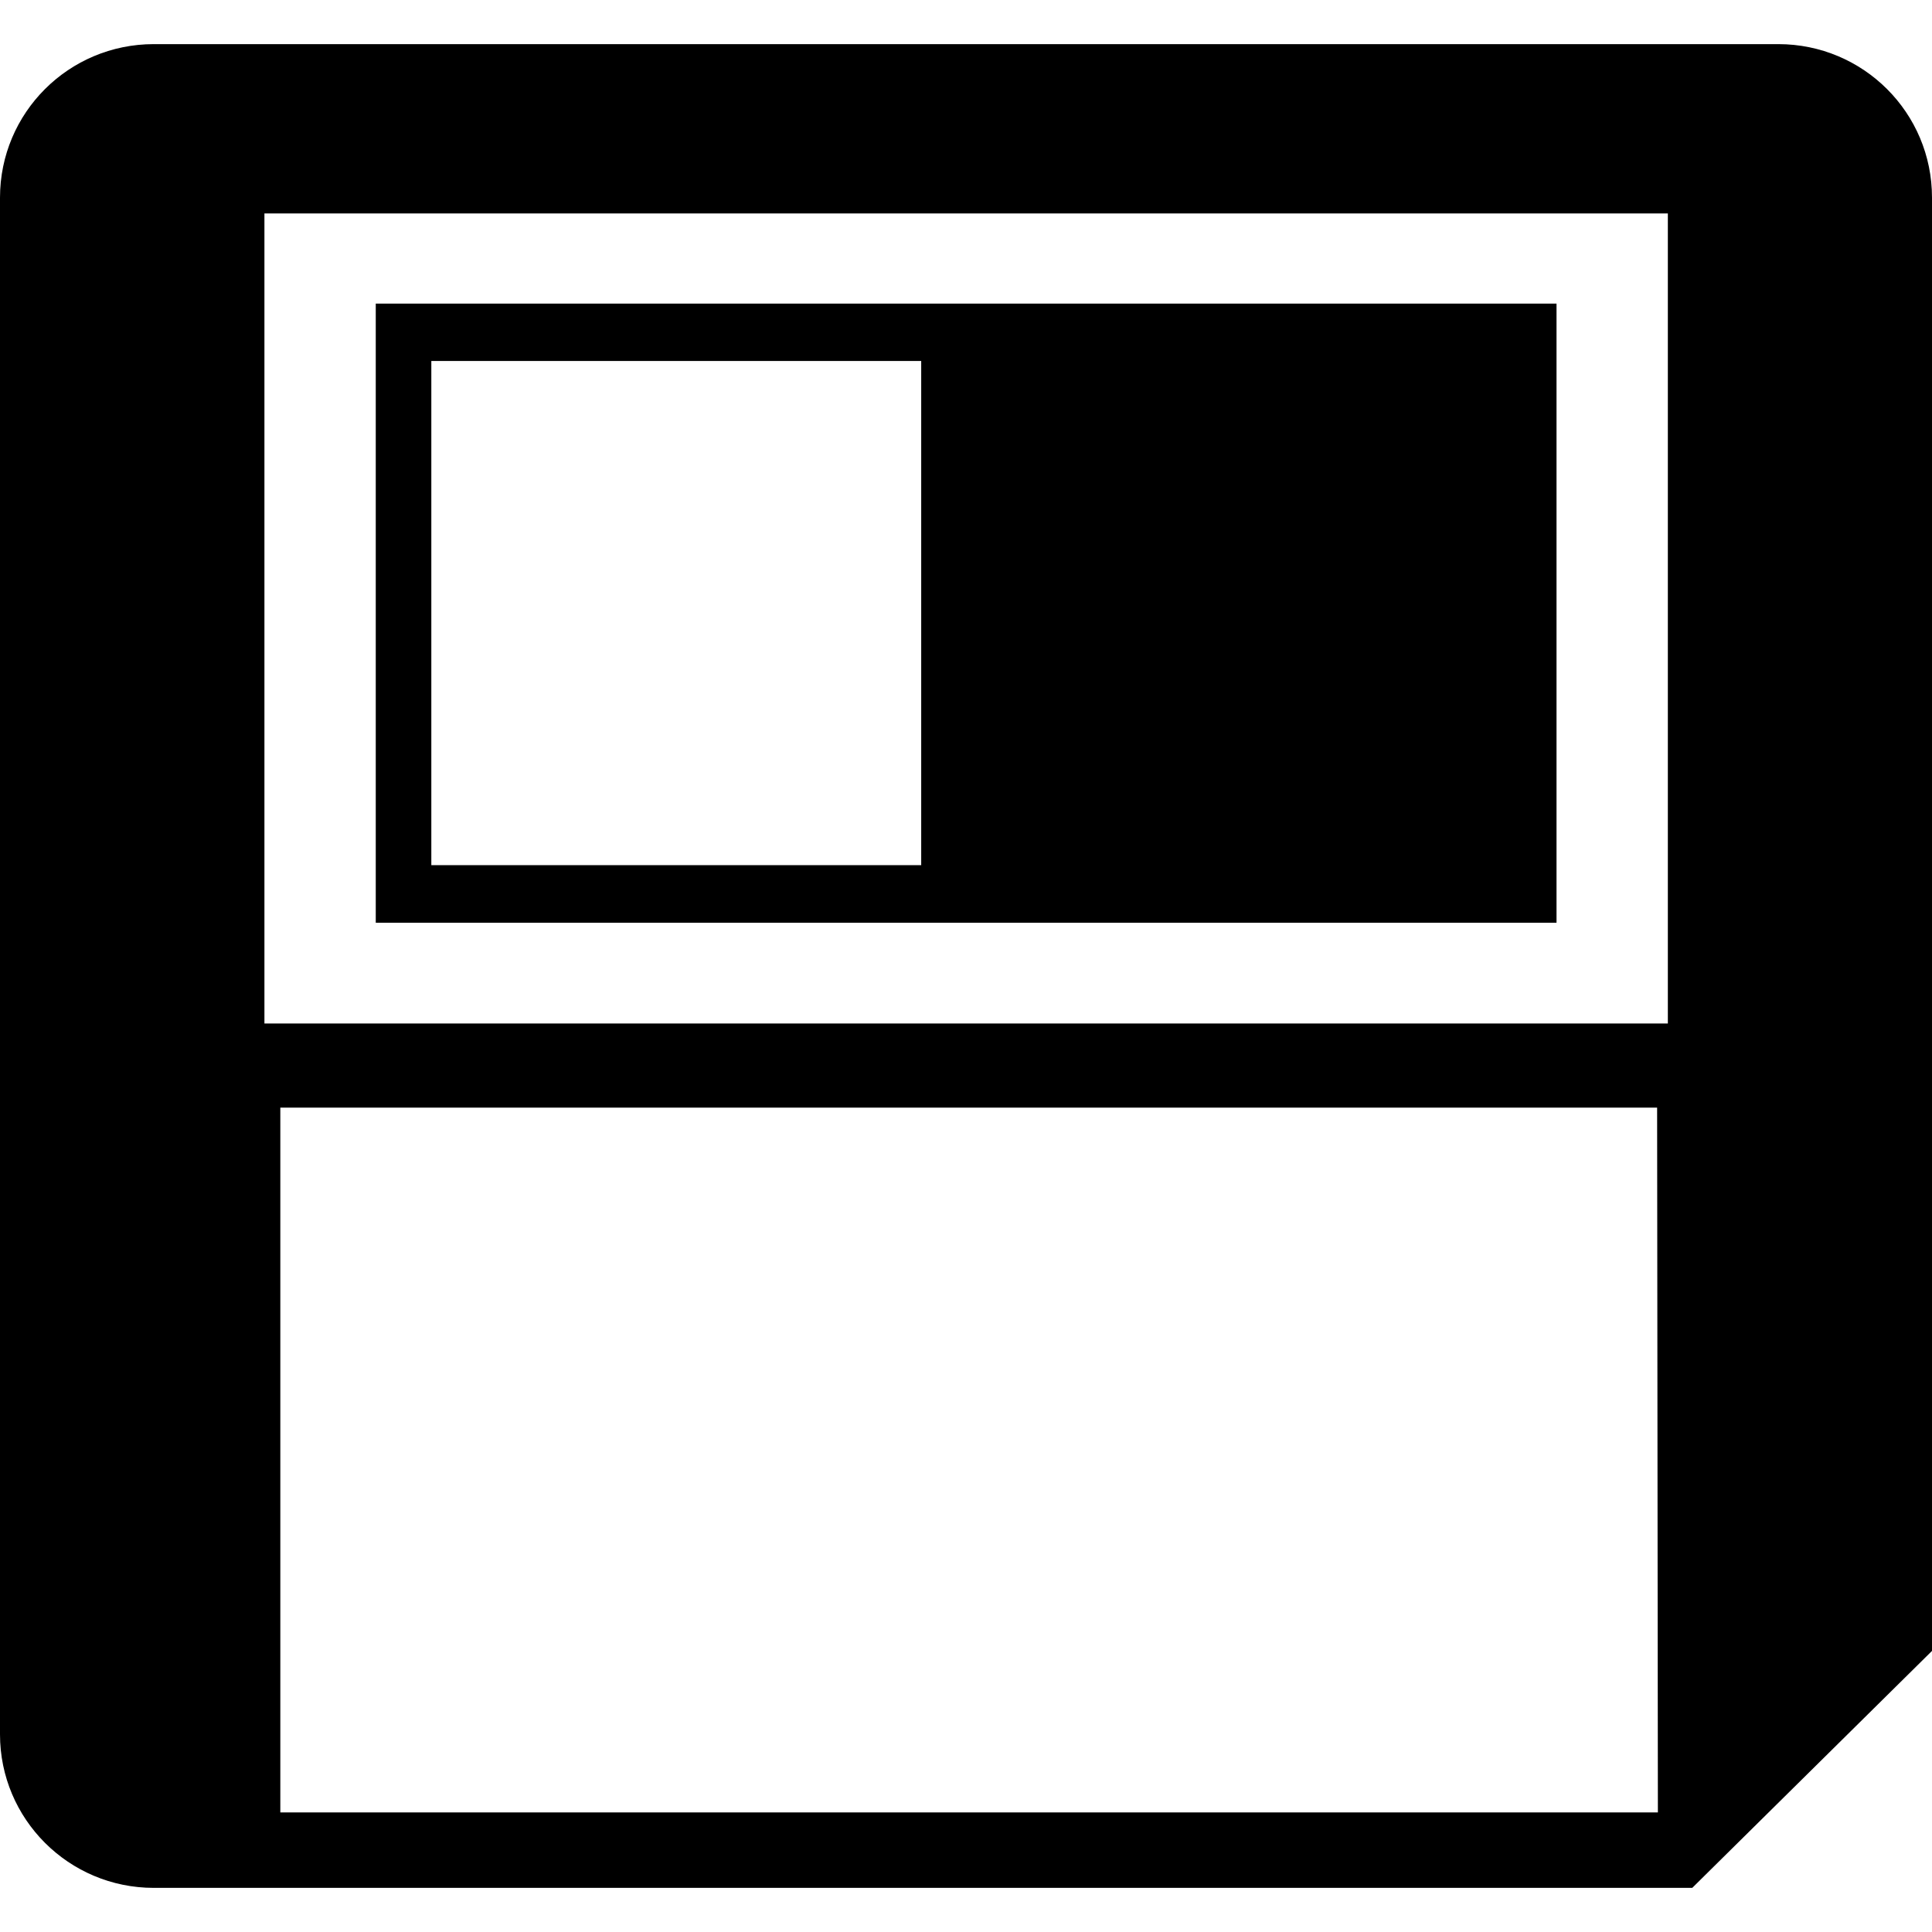
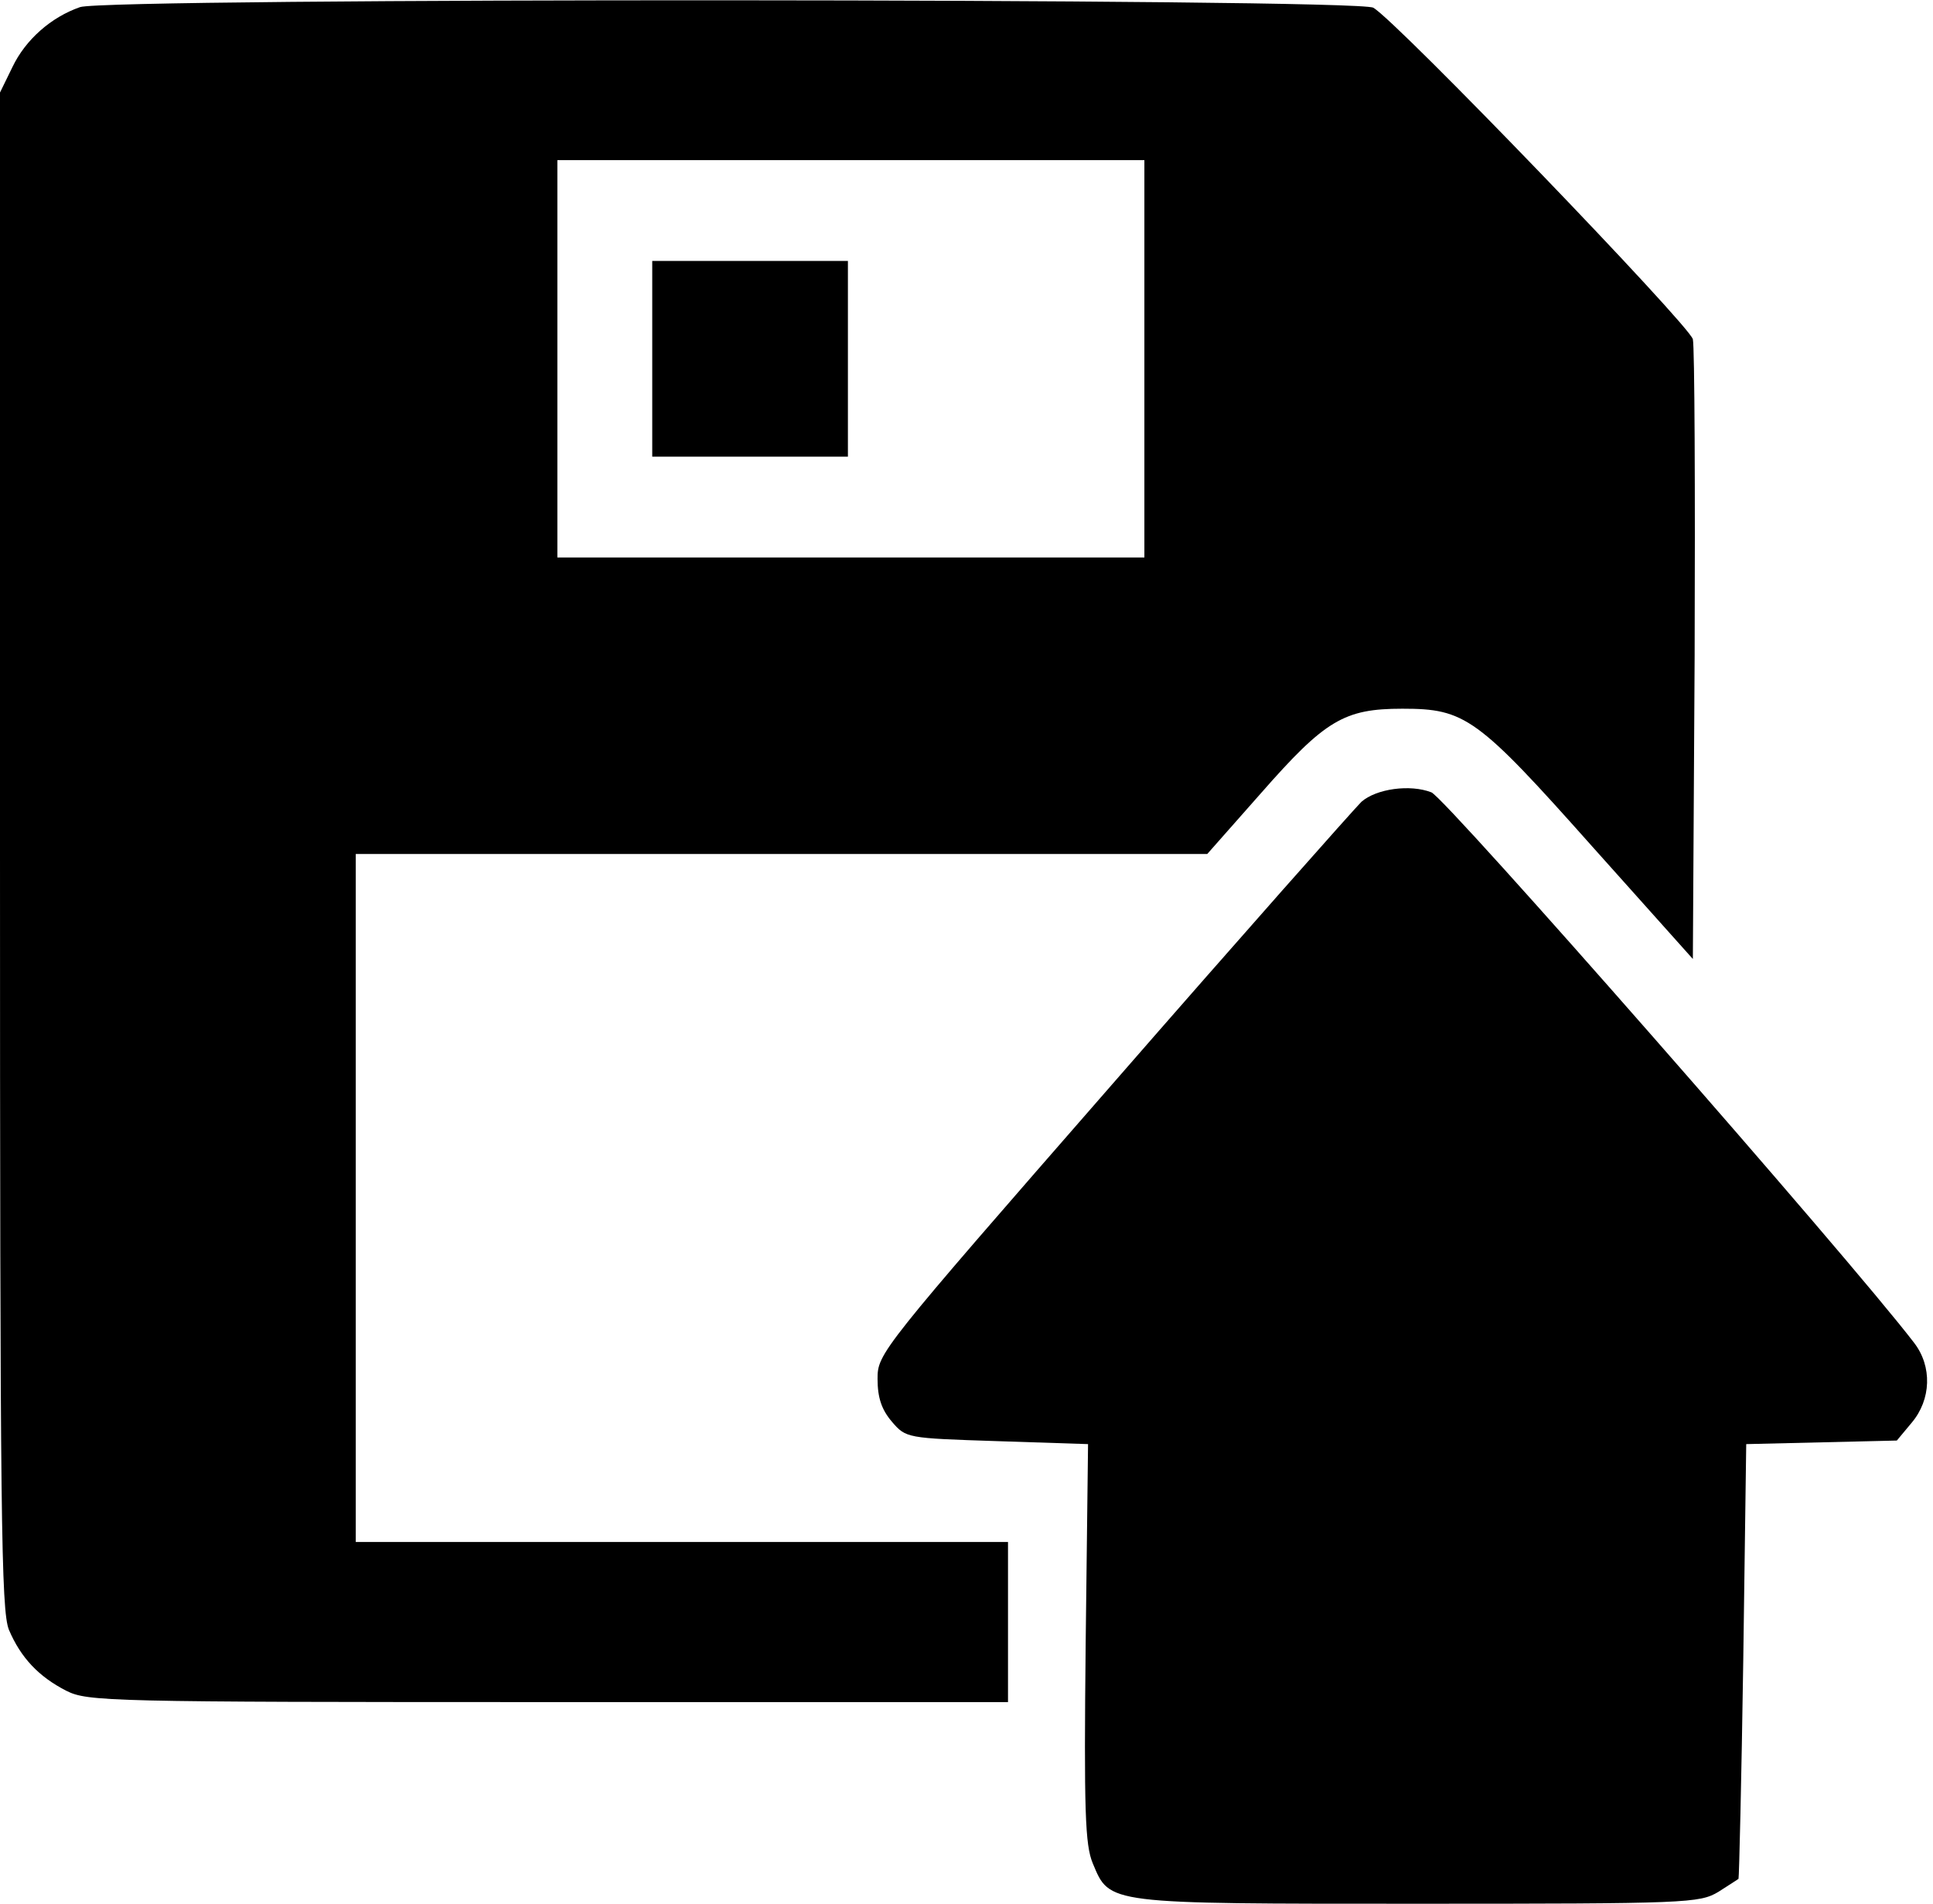
- <svg xmlns="http://www.w3.org/2000/svg" version="1.1" id="Capa_1" x="0px" y="0px" viewBox="0 0 27.713 27.713" style="enable-background:new 0 0 27.713 27.713;" xml:space="preserve">
-   <g>
-     <g id="c180_disquette">
-       <path d="M25.508,0.633H2.206C0.986,0.633,0,1.617,0,2.836v22.042c0,1.215,0.986,2.202,2.206,2.202h22.068l3.439-3.399V2.836    C27.714,1.617,26.727,0.633,25.508,0.633z M23.781,25.998H4.021v-10.11H23.77L23.781,25.998z M23.924,14.681H3.793V3.062h20.131    V14.681z" />
-       <path d="M14.013,13.236h8.314V4.355h-8.314H13.7H5.39v8.881h8.31H14.013z M13.214,12.41H6.187V5.178h7.027V12.41z" />
-     </g>
-     <g id="Capa_1_218_">
- 	</g>
+ <svg xmlns="http://www.w3.org/2000/svg" version="1.0" width="326pt" height="321pt" viewBox="0 0 326 321" preserveAspectRatio="xMidYMid meet">
+   <g transform="translate(0,321) scale(0.1,-0.1)" fill="#000000" stroke="none">
+     <path d="M135 3198 c-49 -17 -92 -55 -114 -101 l-21 -43 0 -1277 c0 -1131 2 -1282 15 -1315 20 -47 50 -79 97 -103 36 -18 70 -19 813 -19 l775 0 0 135 0 135 -550 0 -550 0 0 580 0 580 718 0 718 0 91 103 c108 123 140 142 238 142 106 0 126 -14 320 -232 l170 -190 3 511 c1 281 0 521 -3 534 -6 24 -501 538 -539 559 -28 16 -2135 17 -2181 1z m1795 -593 l0 -335 -495 0 -495 0 0 335 0 335 495 0 495 0 0 -335z" />
+     <path d="M1100 2605 l0 -165 165 0 165 0 0 165 0 165 -165 0 -165 0 0 -165z" />
+     <path d="M2296 1858 c-13 -13 -203 -227 -420 -476 -392 -449 -396 -454 -396 -497 0 -32 7 -52 24 -72 24 -28 25 -28 178 -33 l153 -5 -4 -335 c-3 -285 -1 -341 12 -372 29 -69 20 -68 549 -68 454 0 474 1 506 20 17 11 33 21 34 22 1 2 5 167 8 368 l5 365 127 3 127 3 25 30 c33 39 35 95 4 135 -111 145 -790 919 -814 928 -36 14 -93 6 -118 -16z" />
  </g>
-   <g>
- </g>
-   <g>
- </g>
-   <g>
- </g>
-   <g>
- </g>
-   <g>
- </g>
-   <g>
- </g>
-   <g>
- </g>
-   <g>
- </g>
-   <g>
- </g>
-   <g>
- </g>
-   <g>
- </g>
-   <g>
- </g>
-   <g>
- </g>
-   <g>
- </g>
-   <g>
- </g>
</svg>
